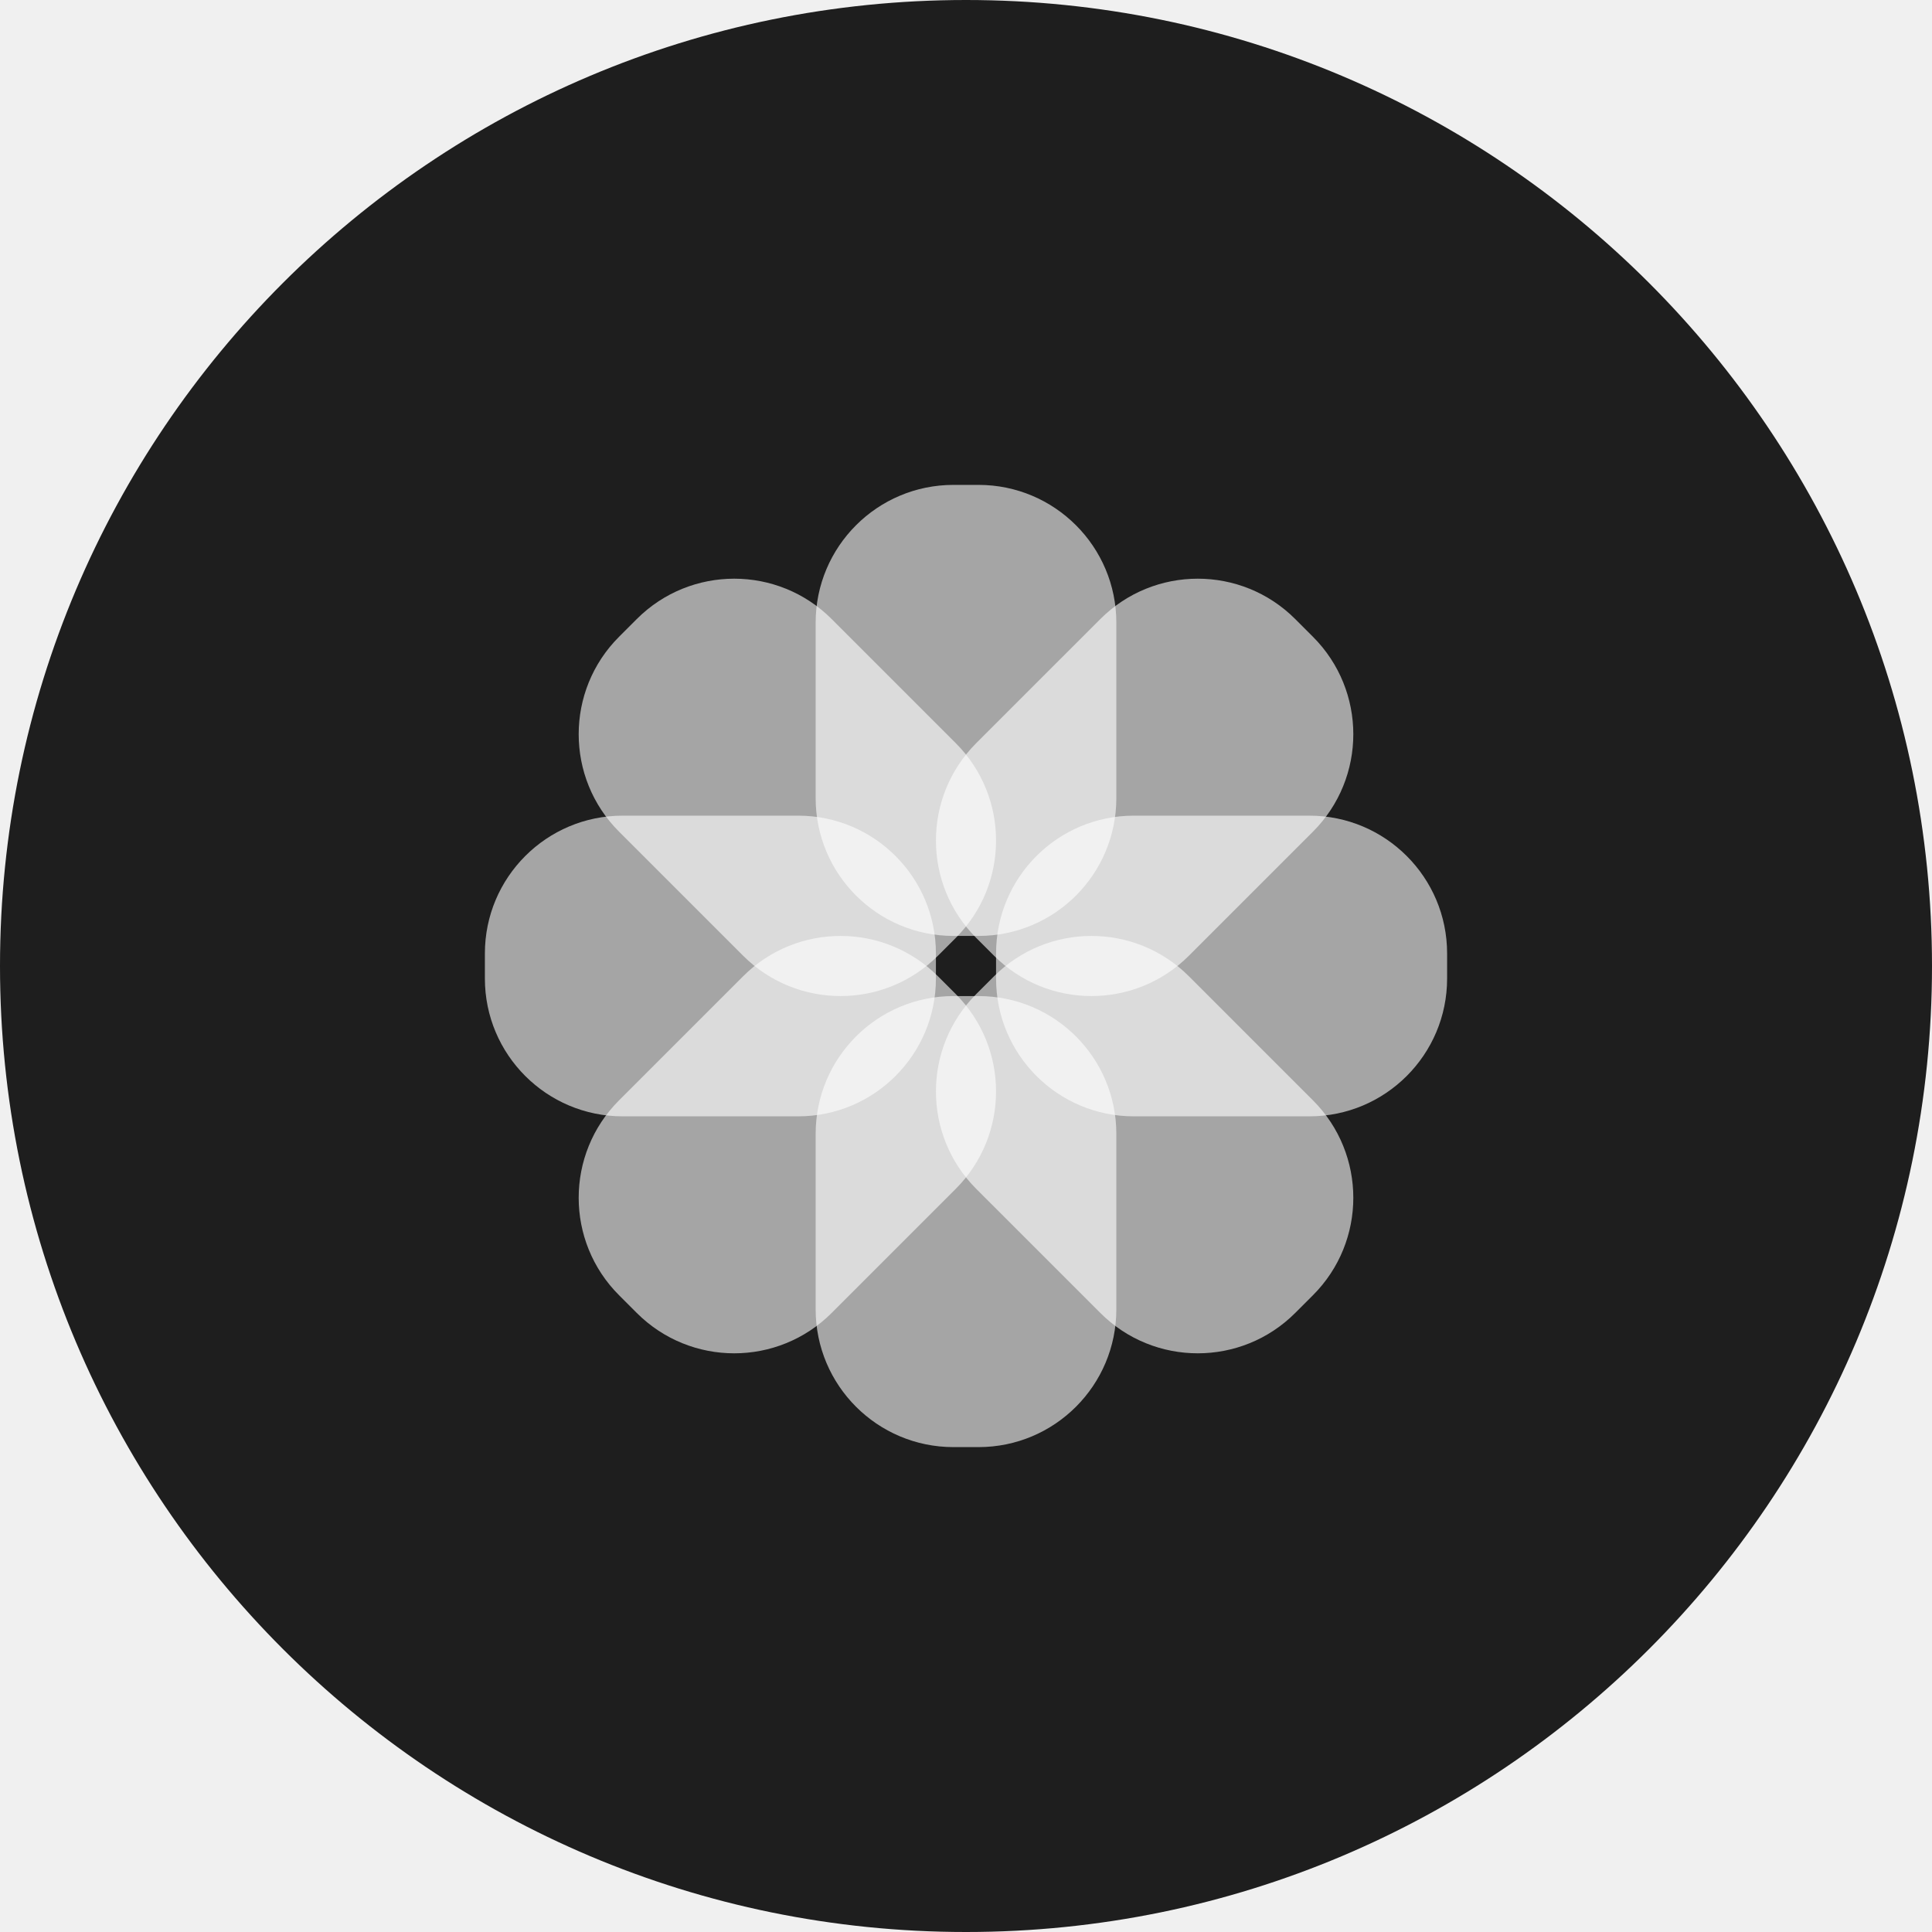
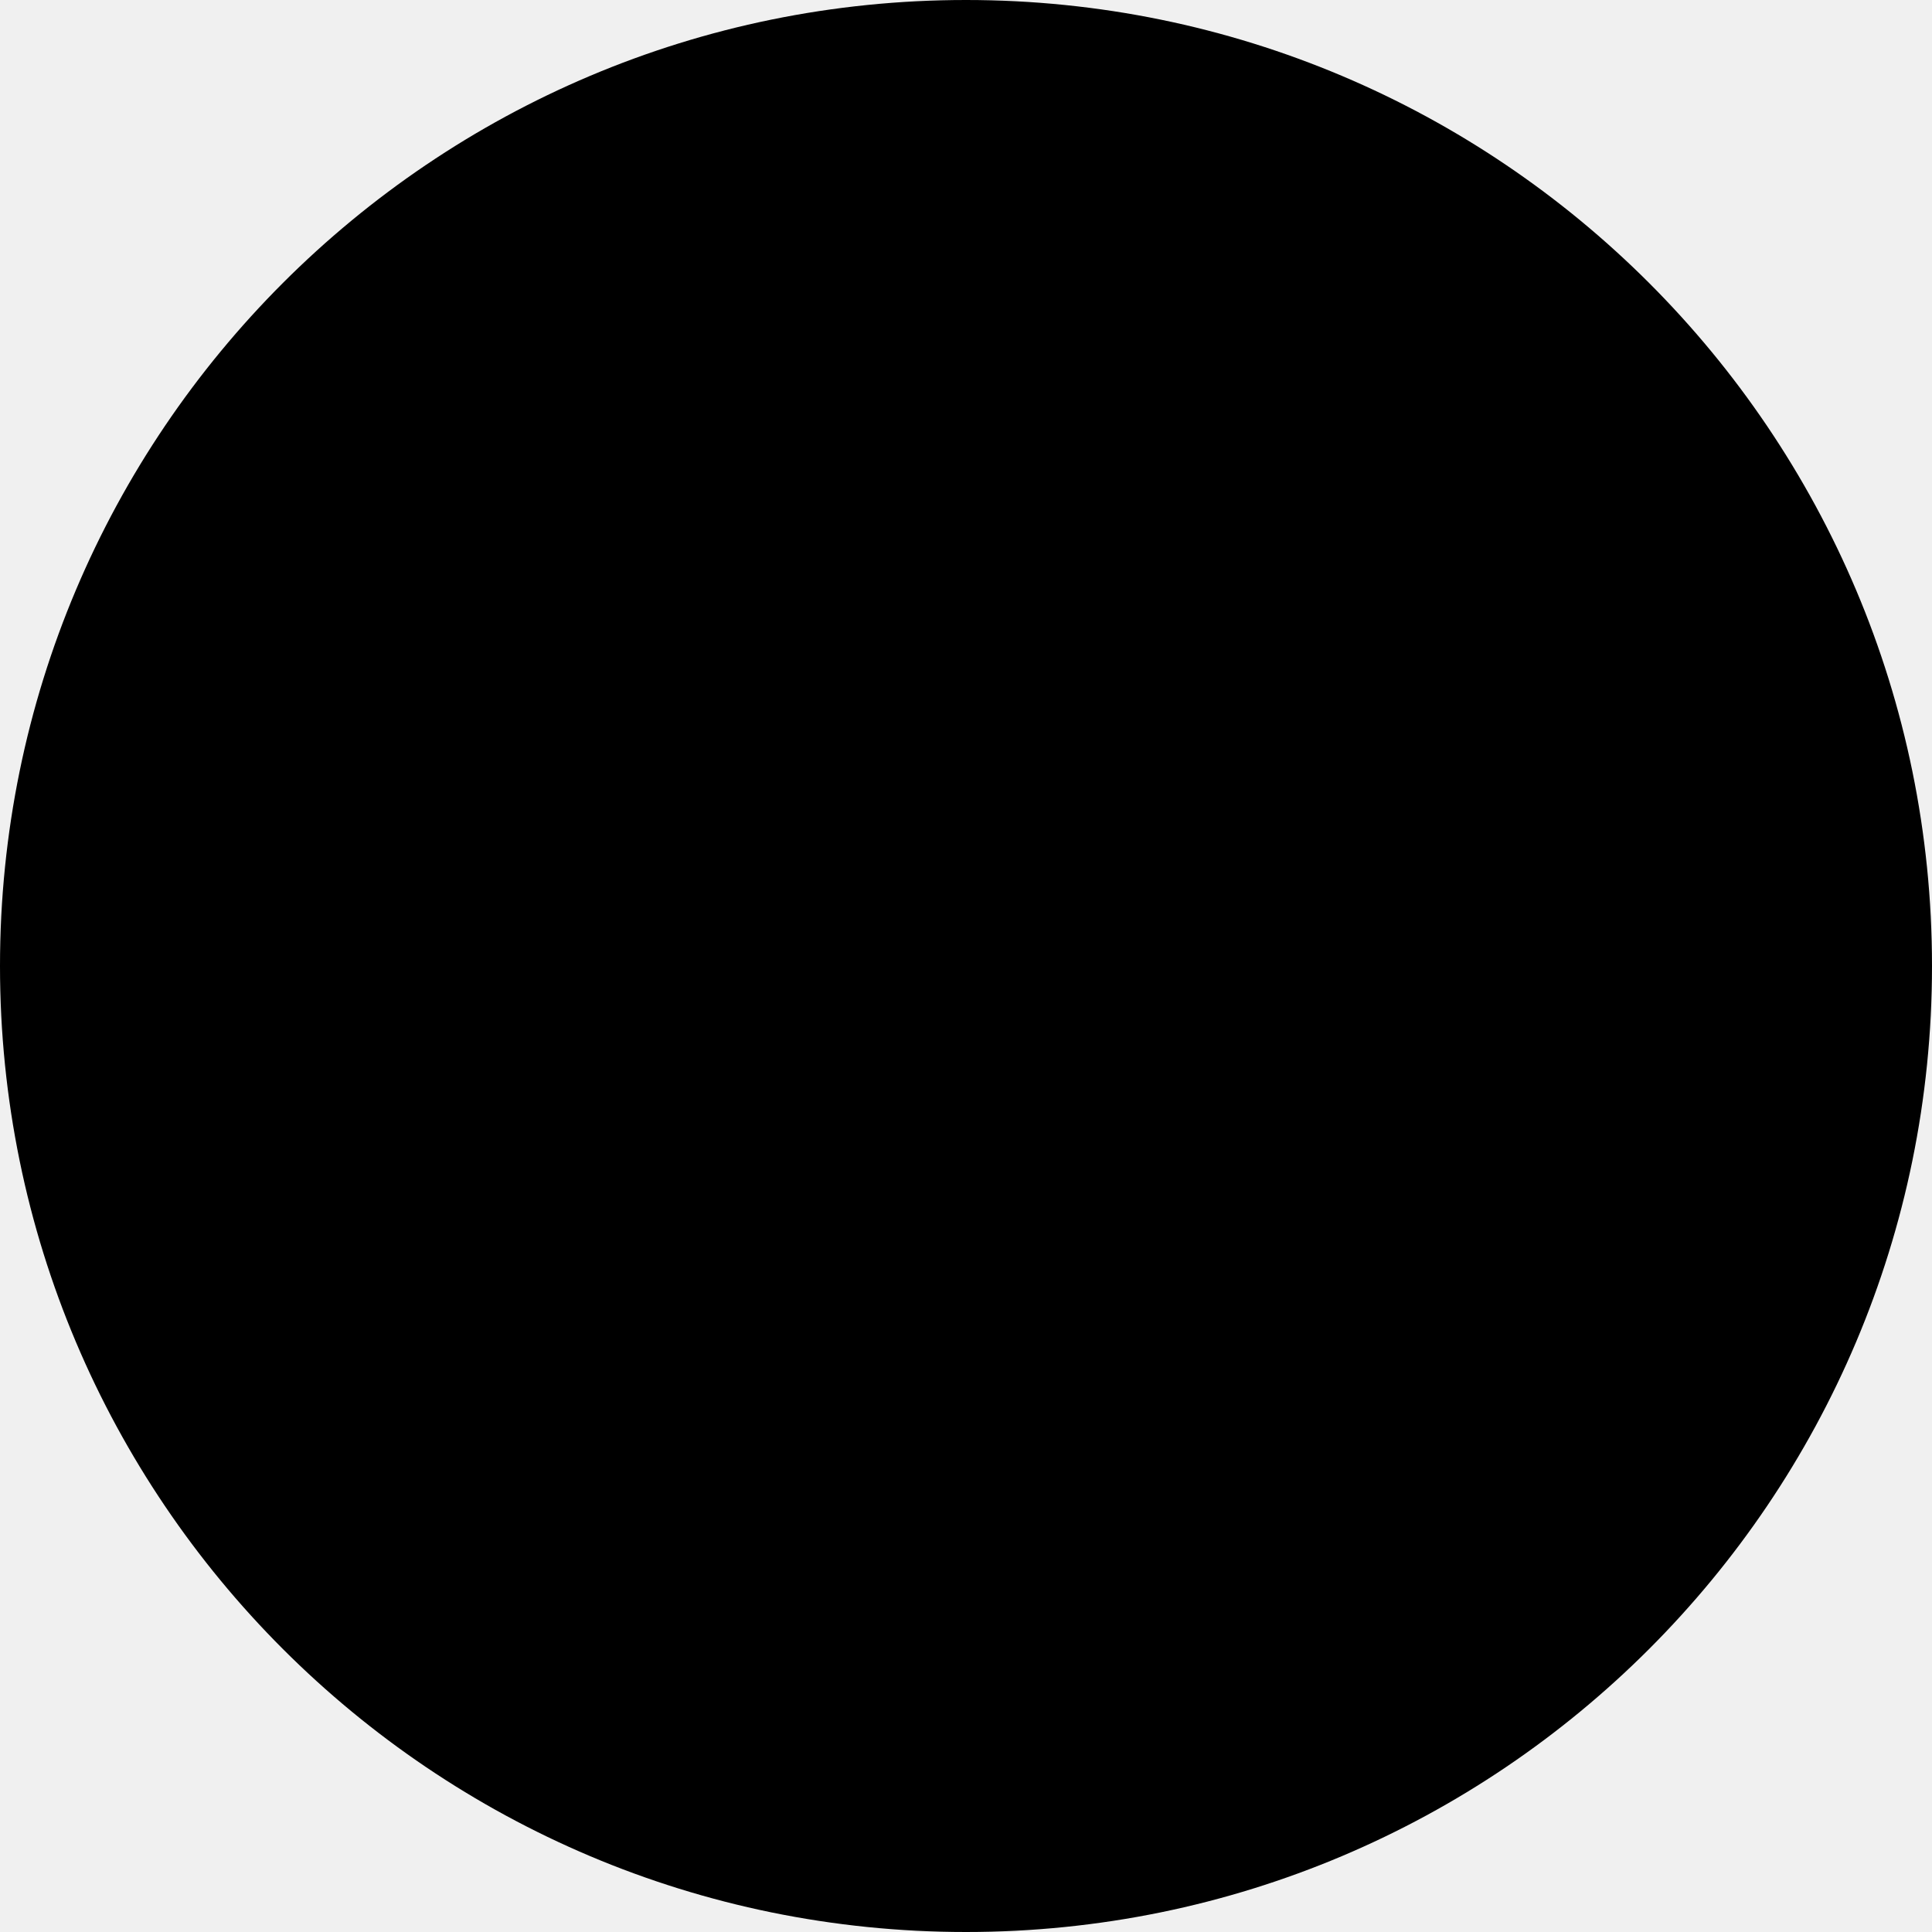
<svg xmlns="http://www.w3.org/2000/svg" width="512" height="512">
-   <circle fill="#1E1E1E" cx="256" cy="256" r="256" />
-   <g fill="#FFF">
+   <circle fill="{{bg}}" cx="256" cy="256" r="256" />
+   <g fill="{{fg}}">
    <path opacity=".6" d="M295.842 211.508c0 20.171-16.35 36.523-36.523 36.523h-6.641c-20.17 0-36.523-16.353-36.523-36.523v-46.484c0-20.172 16.354-36.523 36.523-36.523h6.641c20.174 0 36.523 16.352 36.523 36.523v46.484z" />
    <path opacity=".6" d="M253.27 196.924c14.264 14.264 14.264 37.388 0 51.652l-4.695 4.694c-14.264 14.264-37.387 14.264-51.65 0l-32.869-32.869c-14.264-14.263-14.264-37.388 0-51.651l4.695-4.696c14.264-14.263 37.387-14.263 51.65 0l32.869 32.87z" />
    <path opacity=".6" d="M315.076 253.271c-14.264 14.264-37.389 14.264-51.654 0l-4.695-4.694c-14.262-14.265-14.262-37.389 0-51.652l32.871-32.87c14.262-14.263 37.387-14.263 51.652 0l4.695 4.696c14.264 14.264 14.264 37.389 0 51.651l-32.869 32.869zM295.842 346.976c0 20.172-16.35 36.523-36.523 36.523h-6.641c-20.17 0-36.523-16.352-36.523-36.523v-46.484c0-20.17 16.354-36.523 36.523-36.523h6.641c20.174 0 36.523 16.354 36.523 36.523v46.484z" />
    <path opacity=".6" d="M347.945 291.598c14.264 14.263 14.264 37.388 0 51.651l-4.695 4.695c-14.266 14.264-37.391 14.264-51.652 0l-32.871-32.869c-14.262-14.264-14.262-37.387 0-51.652l4.695-4.694c14.266-14.264 37.391-14.264 51.654 0l32.869 32.869z" />
    <path opacity=".6" d="M220.4 347.945c-14.264 14.264-37.387 14.264-51.65 0l-4.695-4.695c-14.264-14.264-14.264-37.389 0-51.651l32.869-32.869c14.264-14.264 37.387-14.264 51.65 0l4.695 4.694c14.264 14.266 14.264 37.389 0 51.652L220.4 347.945z" />
    <path opacity=".6" d="M165.023 295.843c-20.174 0-36.523-16.352-36.523-36.523v-6.64c0-20.172 16.35-36.523 36.523-36.523h46.482c20.172 0 36.523 16.352 36.523 36.523v6.64c0 20.172-16.352 36.523-36.523 36.523h-46.482zM300.49 295.843c-20.17 0-36.523-16.352-36.523-36.523v-6.64c0-20.172 16.354-36.523 36.523-36.523h46.486c20.17 0 36.523 16.352 36.523 36.523v6.64c0 20.172-16.354 36.523-36.523 36.523H300.49z" />
  </g>
</svg>
